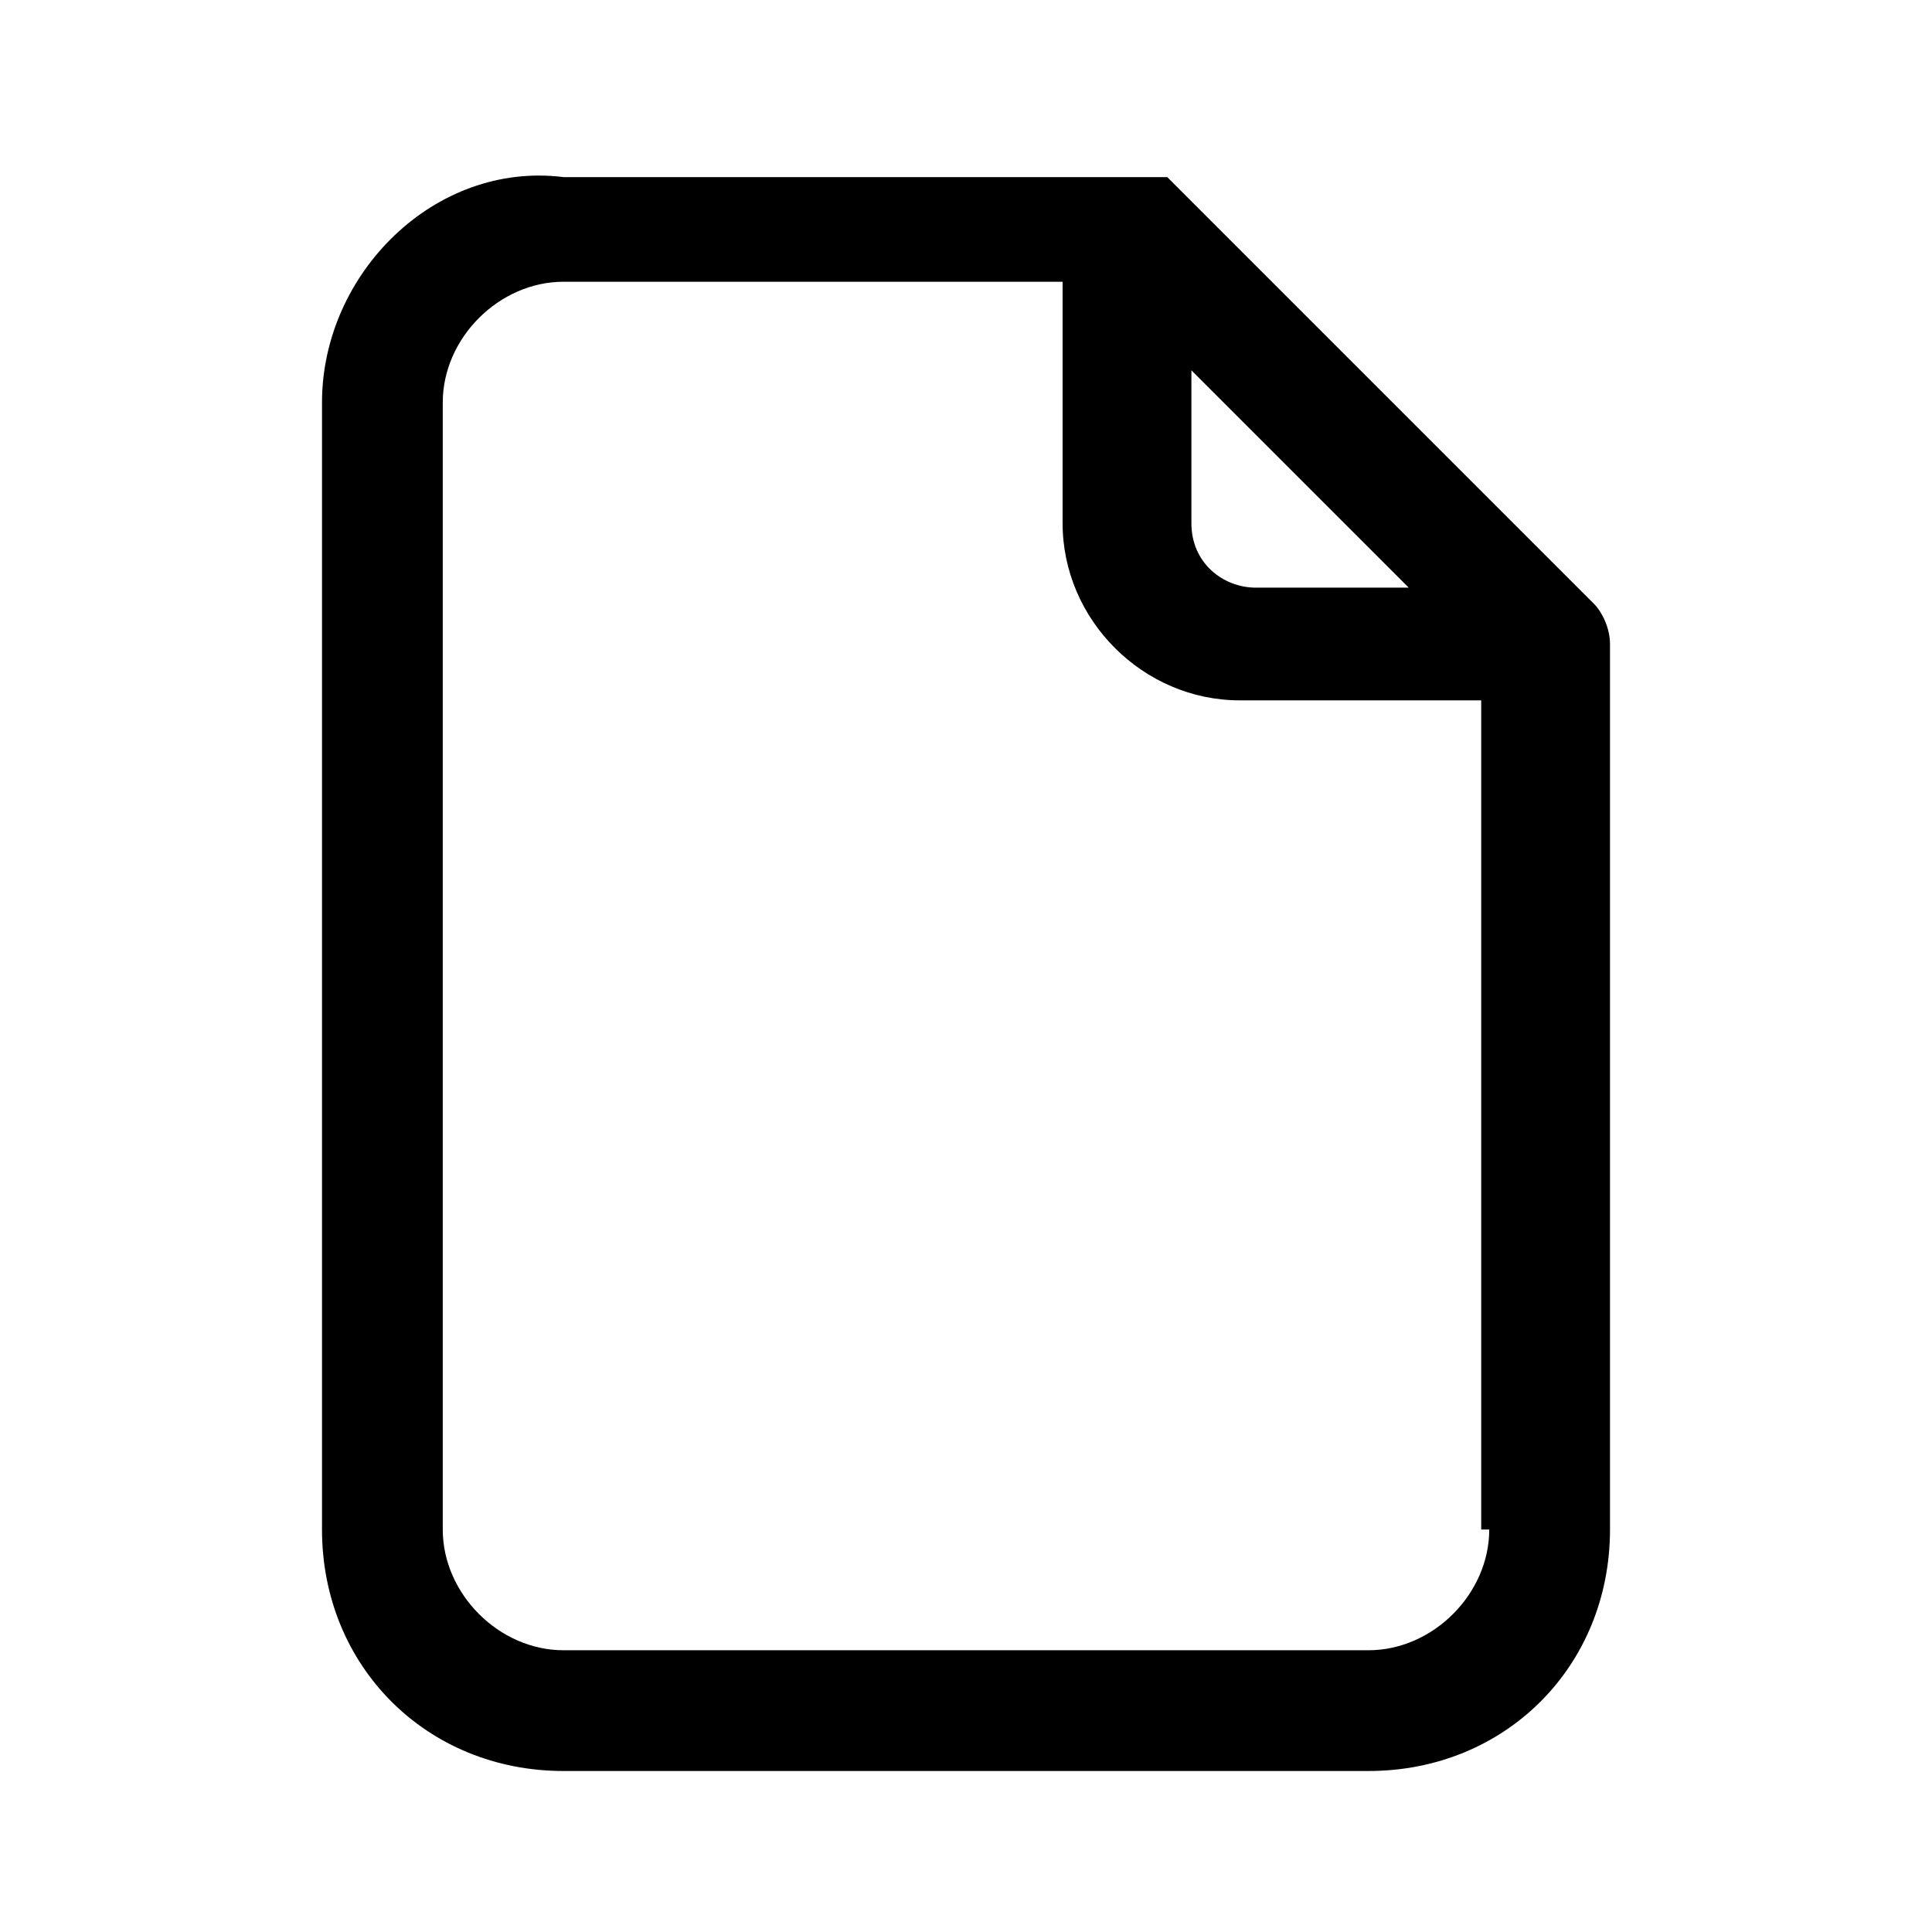
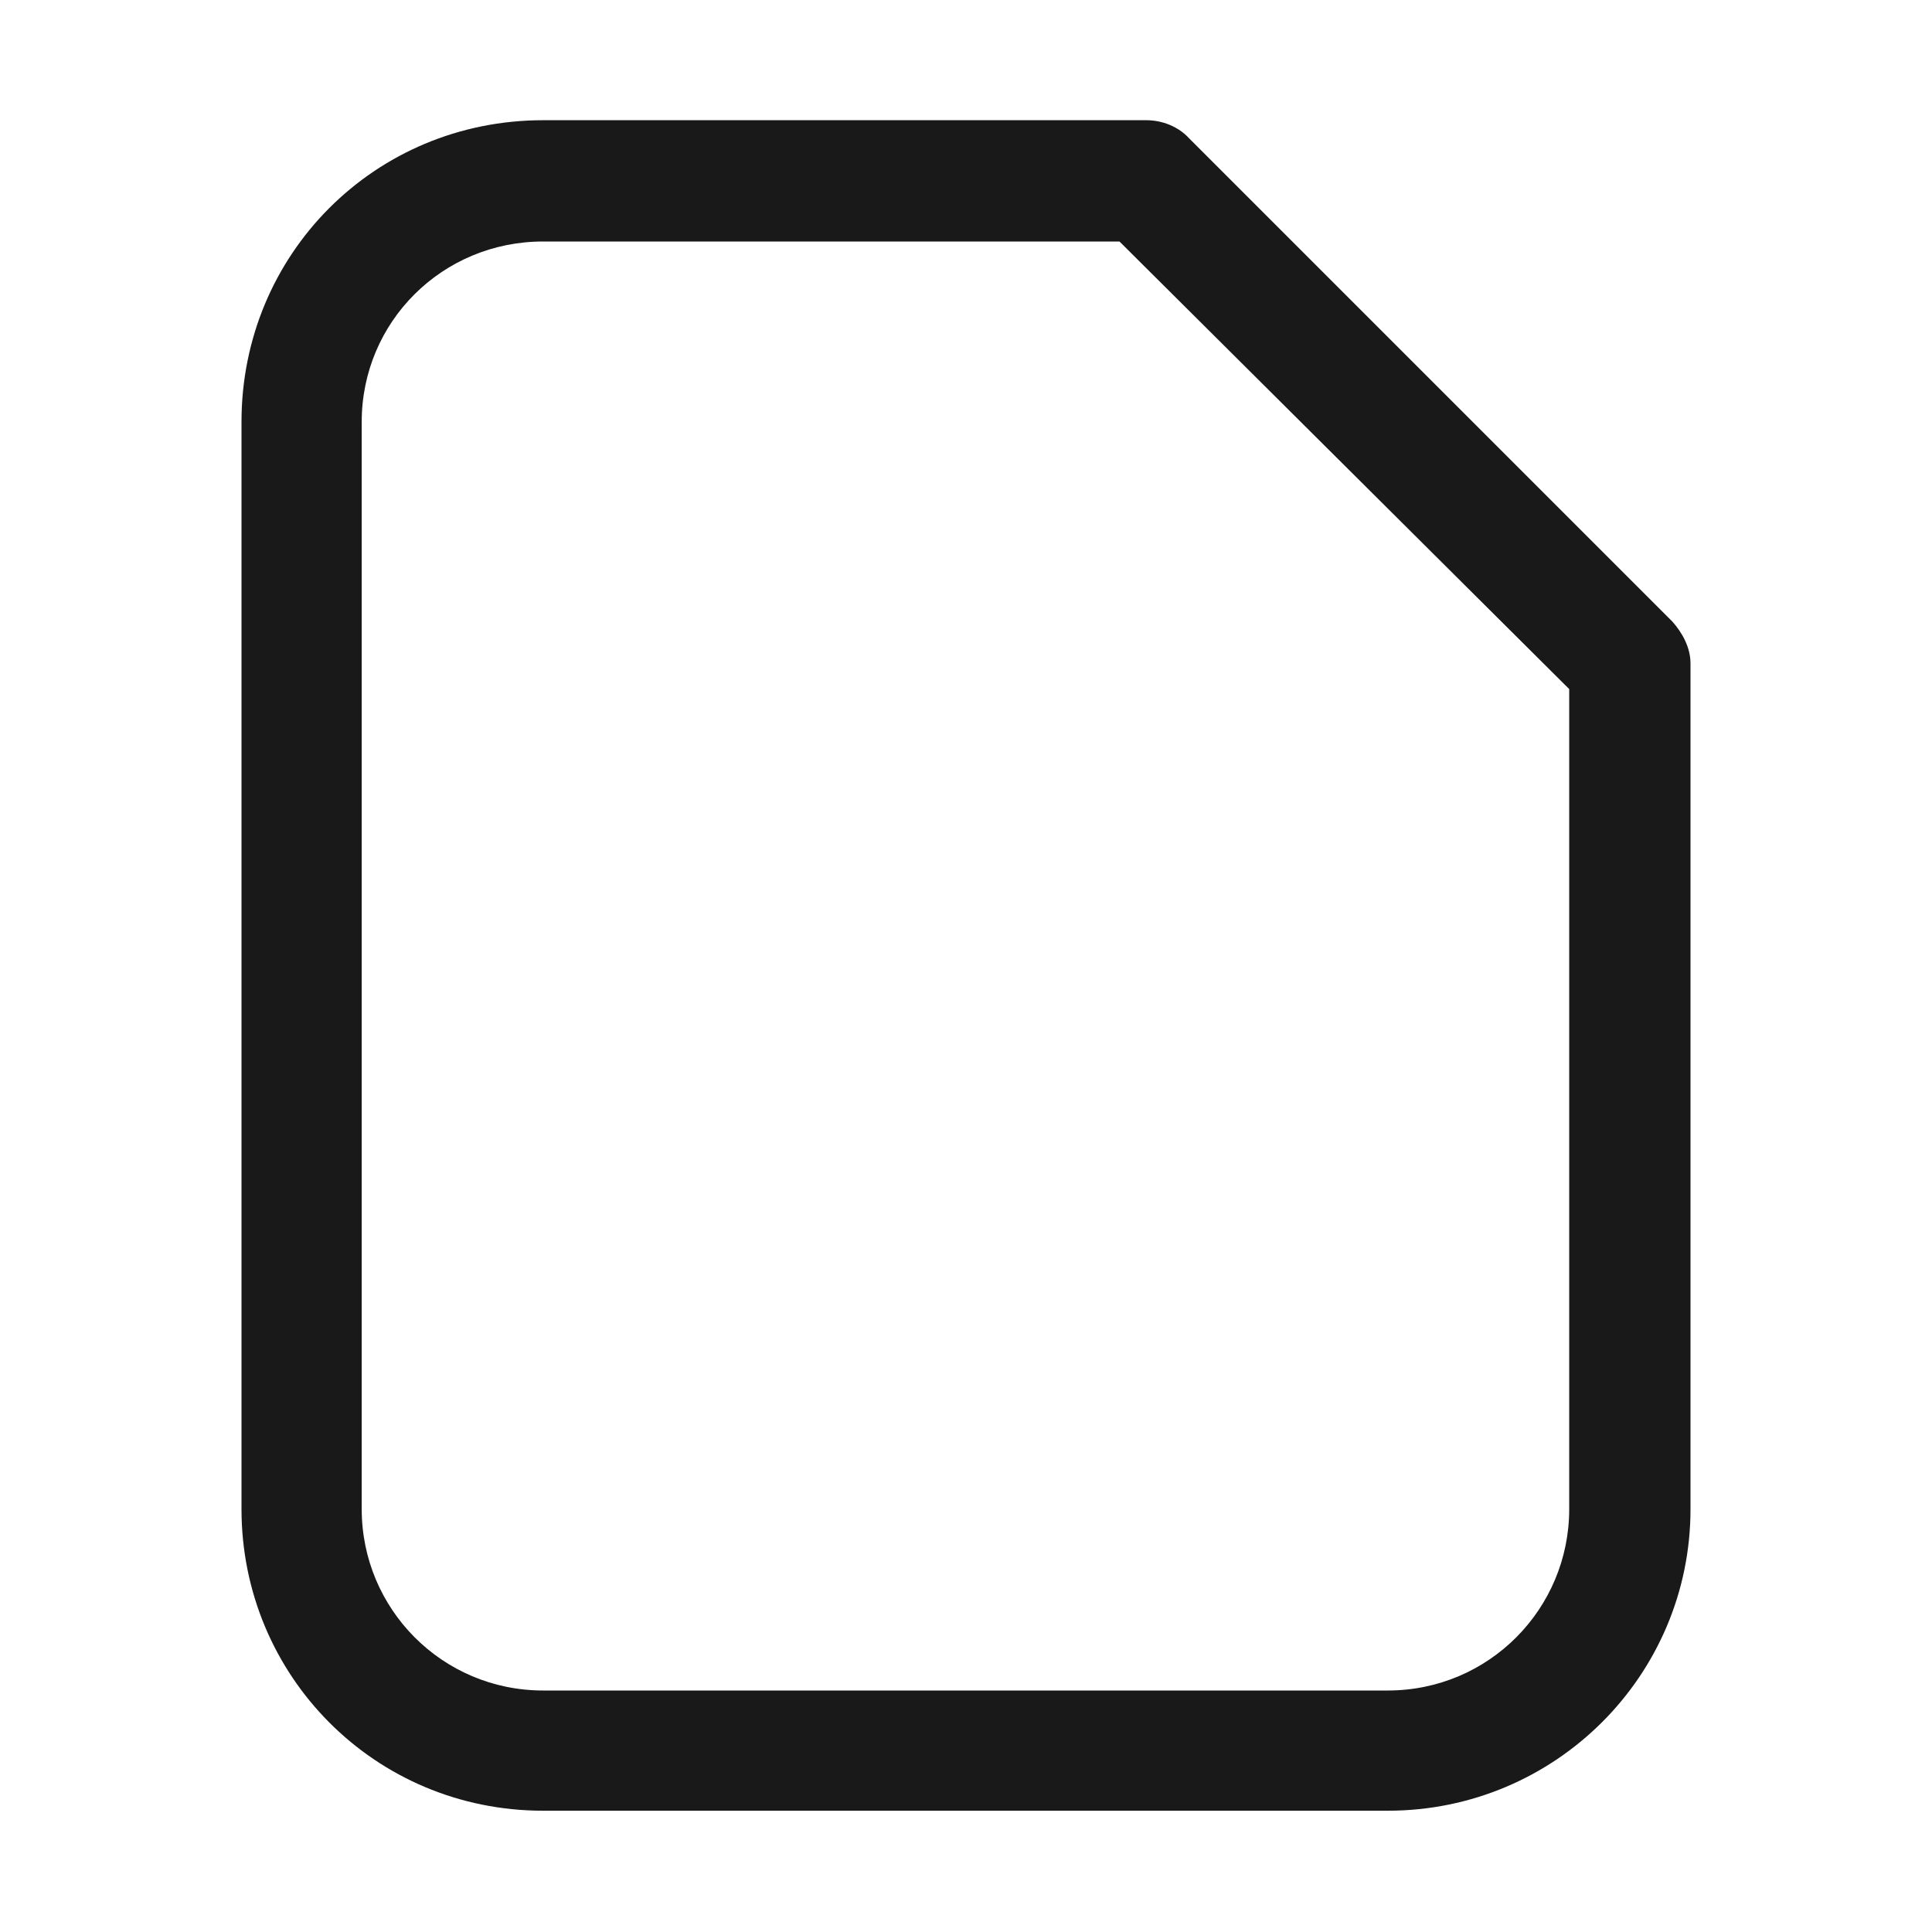
- <svg xmlns="http://www.w3.org/2000/svg" version="1.1" id="图层_1" x="0px" y="0px" viewBox="0 0 24 24" style="enable-background:new 0 0 24 24;" xml:space="preserve">
-   <style type="text/css">
- 	.st0{fill-rule:evenodd;clip-rule:evenodd;}
- </style>
-   <g>
-     <path class="st0" d="M14,2L14,2L14,2C14,2,14,2,14,2z" />
-     <path class="st0" d="M20,8c0-0.2-0.1-0.4-0.2-0.5l-5.2-5.2c0,0-0.1-0.1-0.1-0.1c0,0,0,0,0,0c0,0,0,0,0,0c0,0,0,0,0,0c0,0,0,0-0.1,0   c0,0,0,0,0,0c0,0,0,0-0.1,0c0,0,0,0,0,0c0,0-0.1,0-0.1,0H7C5.4,2,4,3.4,4,5v14c0,1.7,1.3,3,3,3H17c1.7,0,3-1.3,3-3v-7.3v-1.2L20,8   L20,8z M14.8,4.6l2.7,2.7h-1.9c-0.4,0-0.8-0.3-0.8-0.8V4.6z M18.5,19c0,0.8-0.7,1.5-1.5,1.5H7c-0.8,0-1.5-0.7-1.5-1.5V5   c0-0.8,0.7-1.5,1.5-1.5l6.2,0l0,3c0,1.2,1,2.2,2.2,2.2h3v1.7v1.2V19z" />
+ <svg xmlns="http://www.w3.org/2000/svg" width="18" height="18" viewBox="0 0 18 18" fill="none">
+   <defs />
+   <mask id="mask439_9929" mask-type="alpha" maskUnits="userSpaceOnUse" x="0" y="0" width="18" height="18">
+     <rect id="开发文档-development" width="18" height="18" fill="#000000" fill-opacity="1" />
+   </mask>
+   <g mask="url(#mask439_9929)">
+     <path id="path" d="M12.93 16.87L5.06 16.87C3.49 16.87 2.25 15.61 2.25 14.06L2.25 3.93C2.25 2.37 3.49 1.12 5.06 1.12L10.68 1.12C10.83 1.12 10.98 1.18 11.08 1.29L15.58 5.79C15.67 5.89 15.75 6.03 15.75 6.18L15.75 14.06C15.75 15.61 14.49 16.87 12.93 16.87ZM5.06 2.25C4.12 2.25 3.37 3 3.37 3.93L3.37 14.06C3.37 14.99 4.12 15.75 5.06 15.75L12.93 15.75C13.87 15.75 14.62 14.99 14.62 14.06L14.62 6.42L10.43 2.25L5.06 2.25Z" fill="#191919" fill-opacity="1" fill-rule="nonzero" />
  </g>
</svg>
